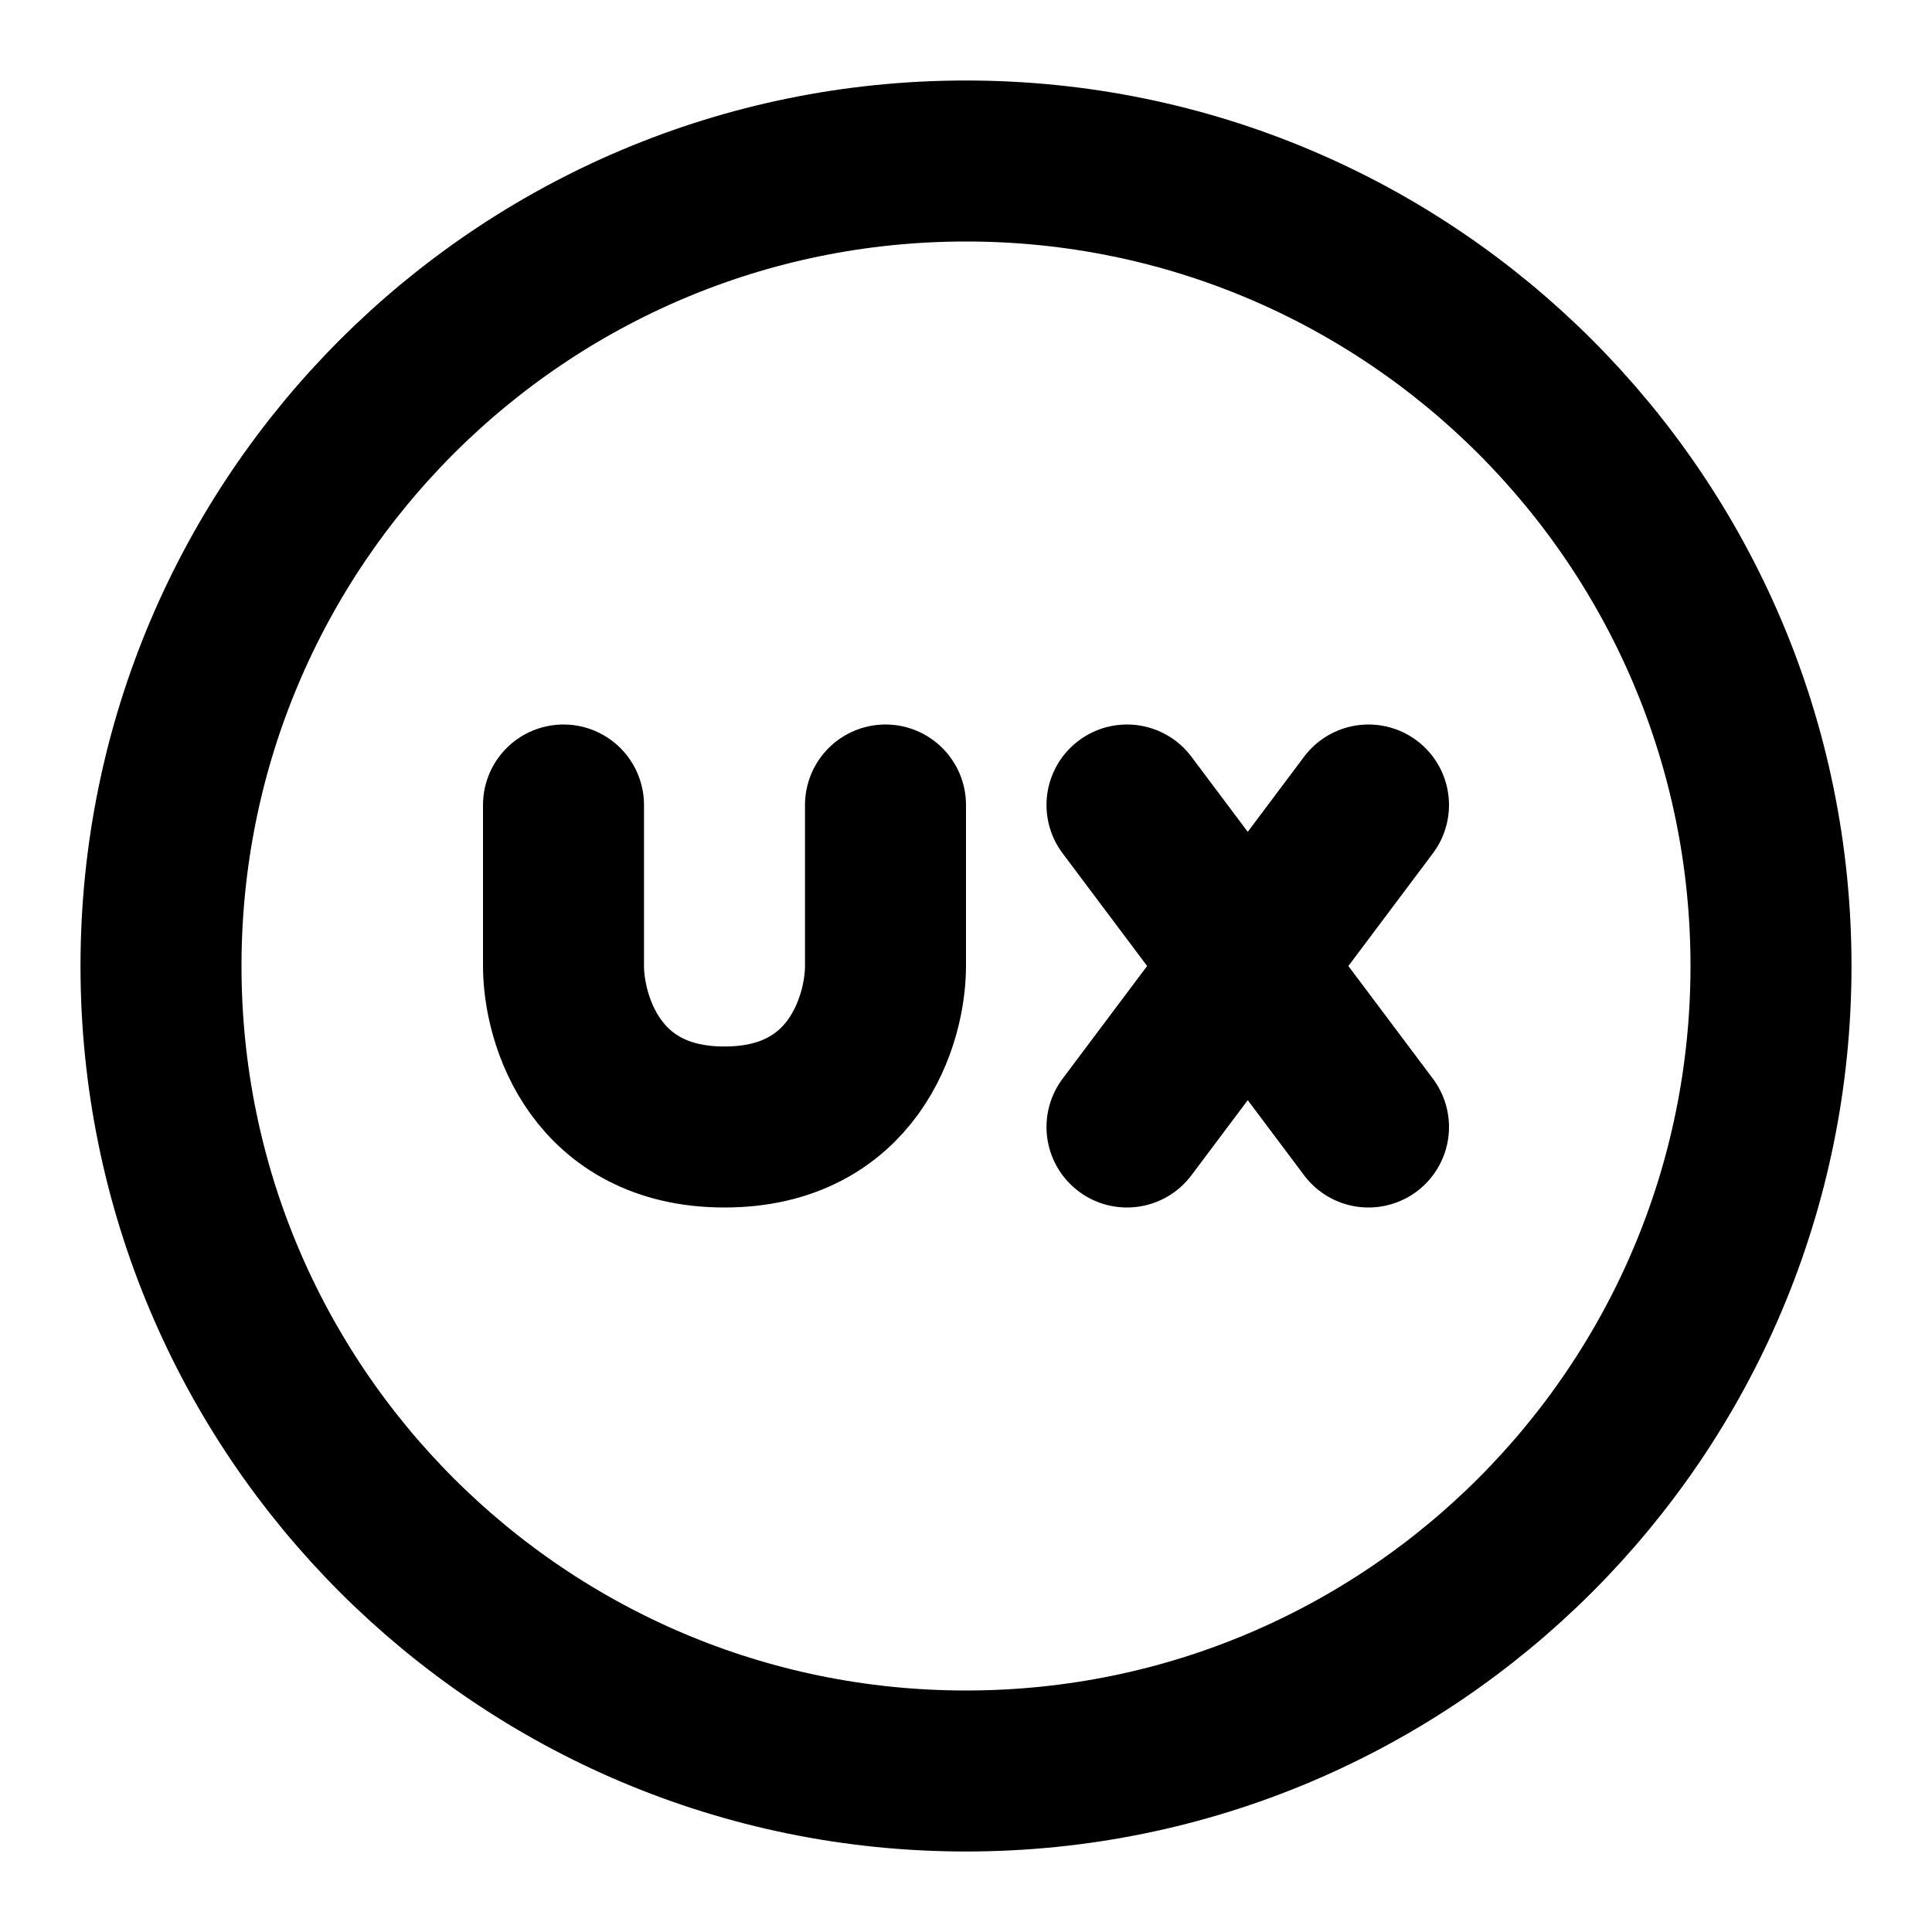
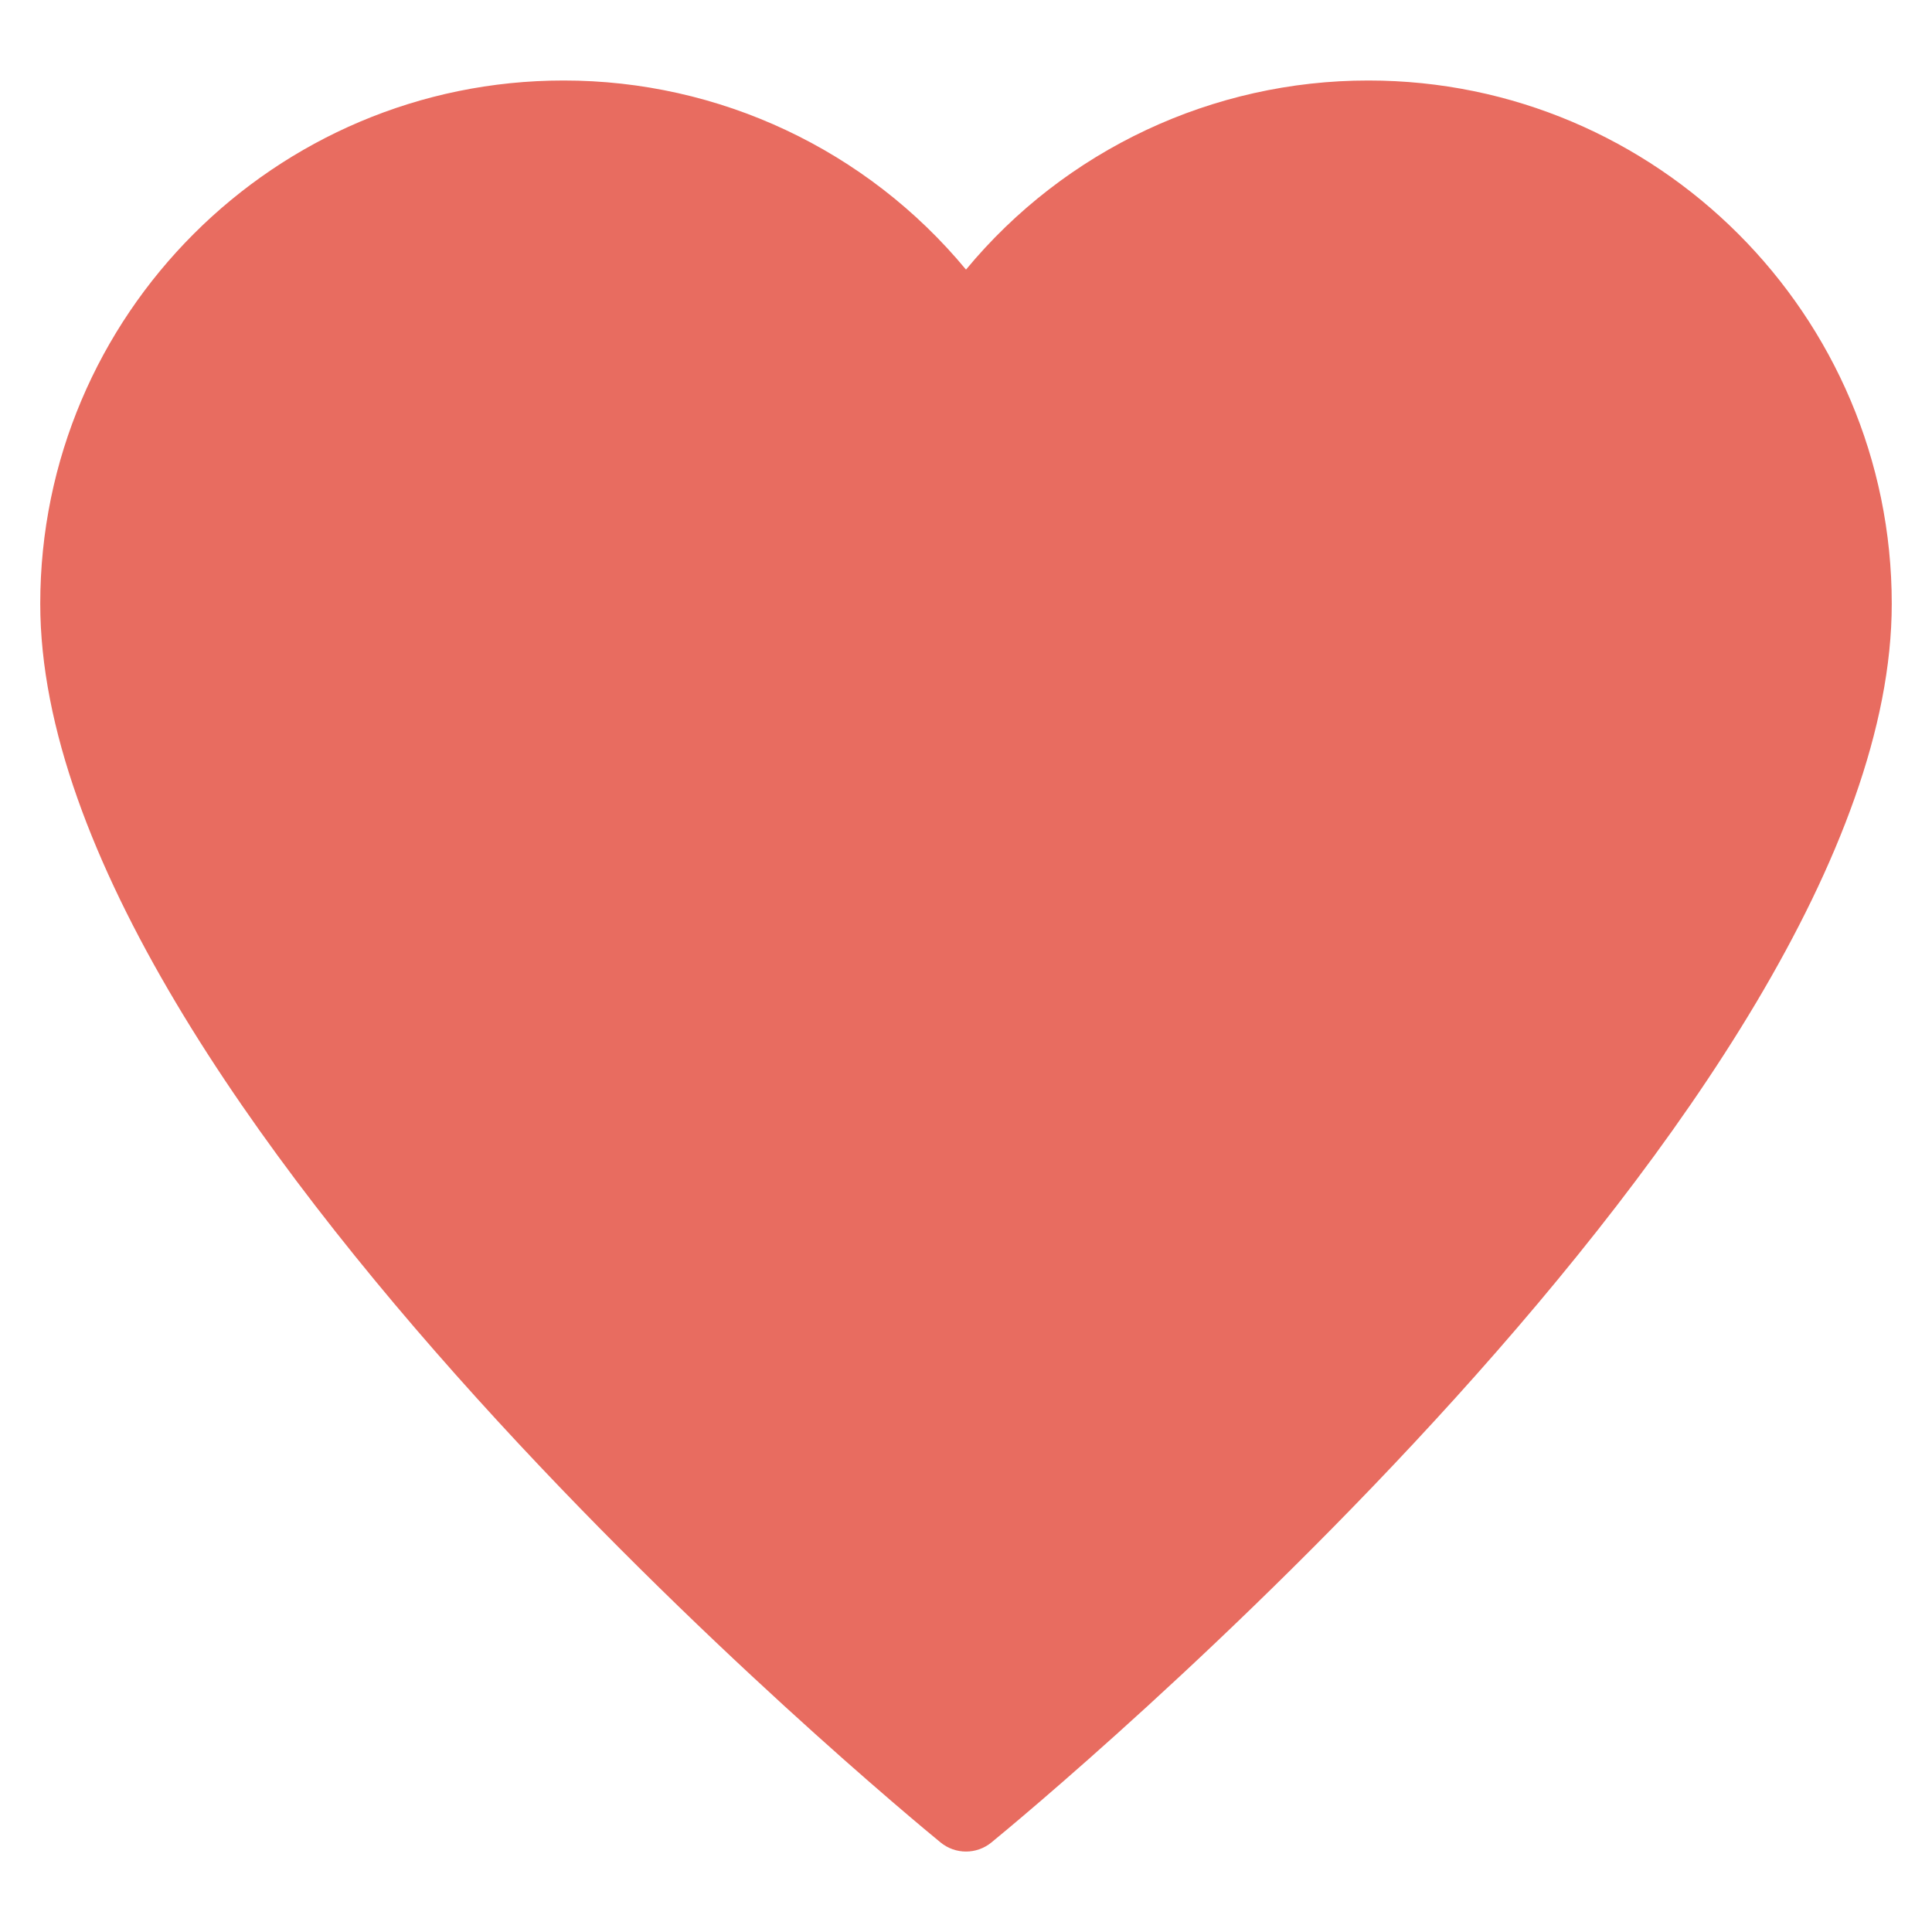
- <svg xmlns="http://www.w3.org/2000/svg" width="800px" height="800px" viewBox="0 0 24 24" fill="none">
-   <path d="M7 10V12C7 12.667 7.4 14 9 14C10.6 14 11 12.667 11 12V10M14 10L15.5 12M17 14L15.5 12M15.5 12L17 10M15.5 12L14 14" stroke="#000000" stroke-linecap="round" stroke-linejoin="round" stroke-width="2" />
-   <circle cx="12" cy="12" r="10" stroke="#000000" stroke-linecap="round" stroke-linejoin="round" stroke-width="2" />
+ <svg xmlns="http://www.w3.org/2000/svg" width="800px" height="800px" viewBox="0 0 1024 1024" class="icon" version="1.1">
+   <path d="M725.333 42.667a276.715 276.715 0 0 0-213.333 100.224A276.715 276.715 0 0 0 298.667 42.667C145.749 42.667 21.333 167.083 21.333 320c0 263.083 457.664 640.576 477.163 656.512a21.227 21.227 0 0 0 27.008 0C545.003 960.576 1002.667 583.083 1002.667 320c0-152.917-124.416-277.333-277.333-277.333z" fill="#E86C60" />
</svg>
